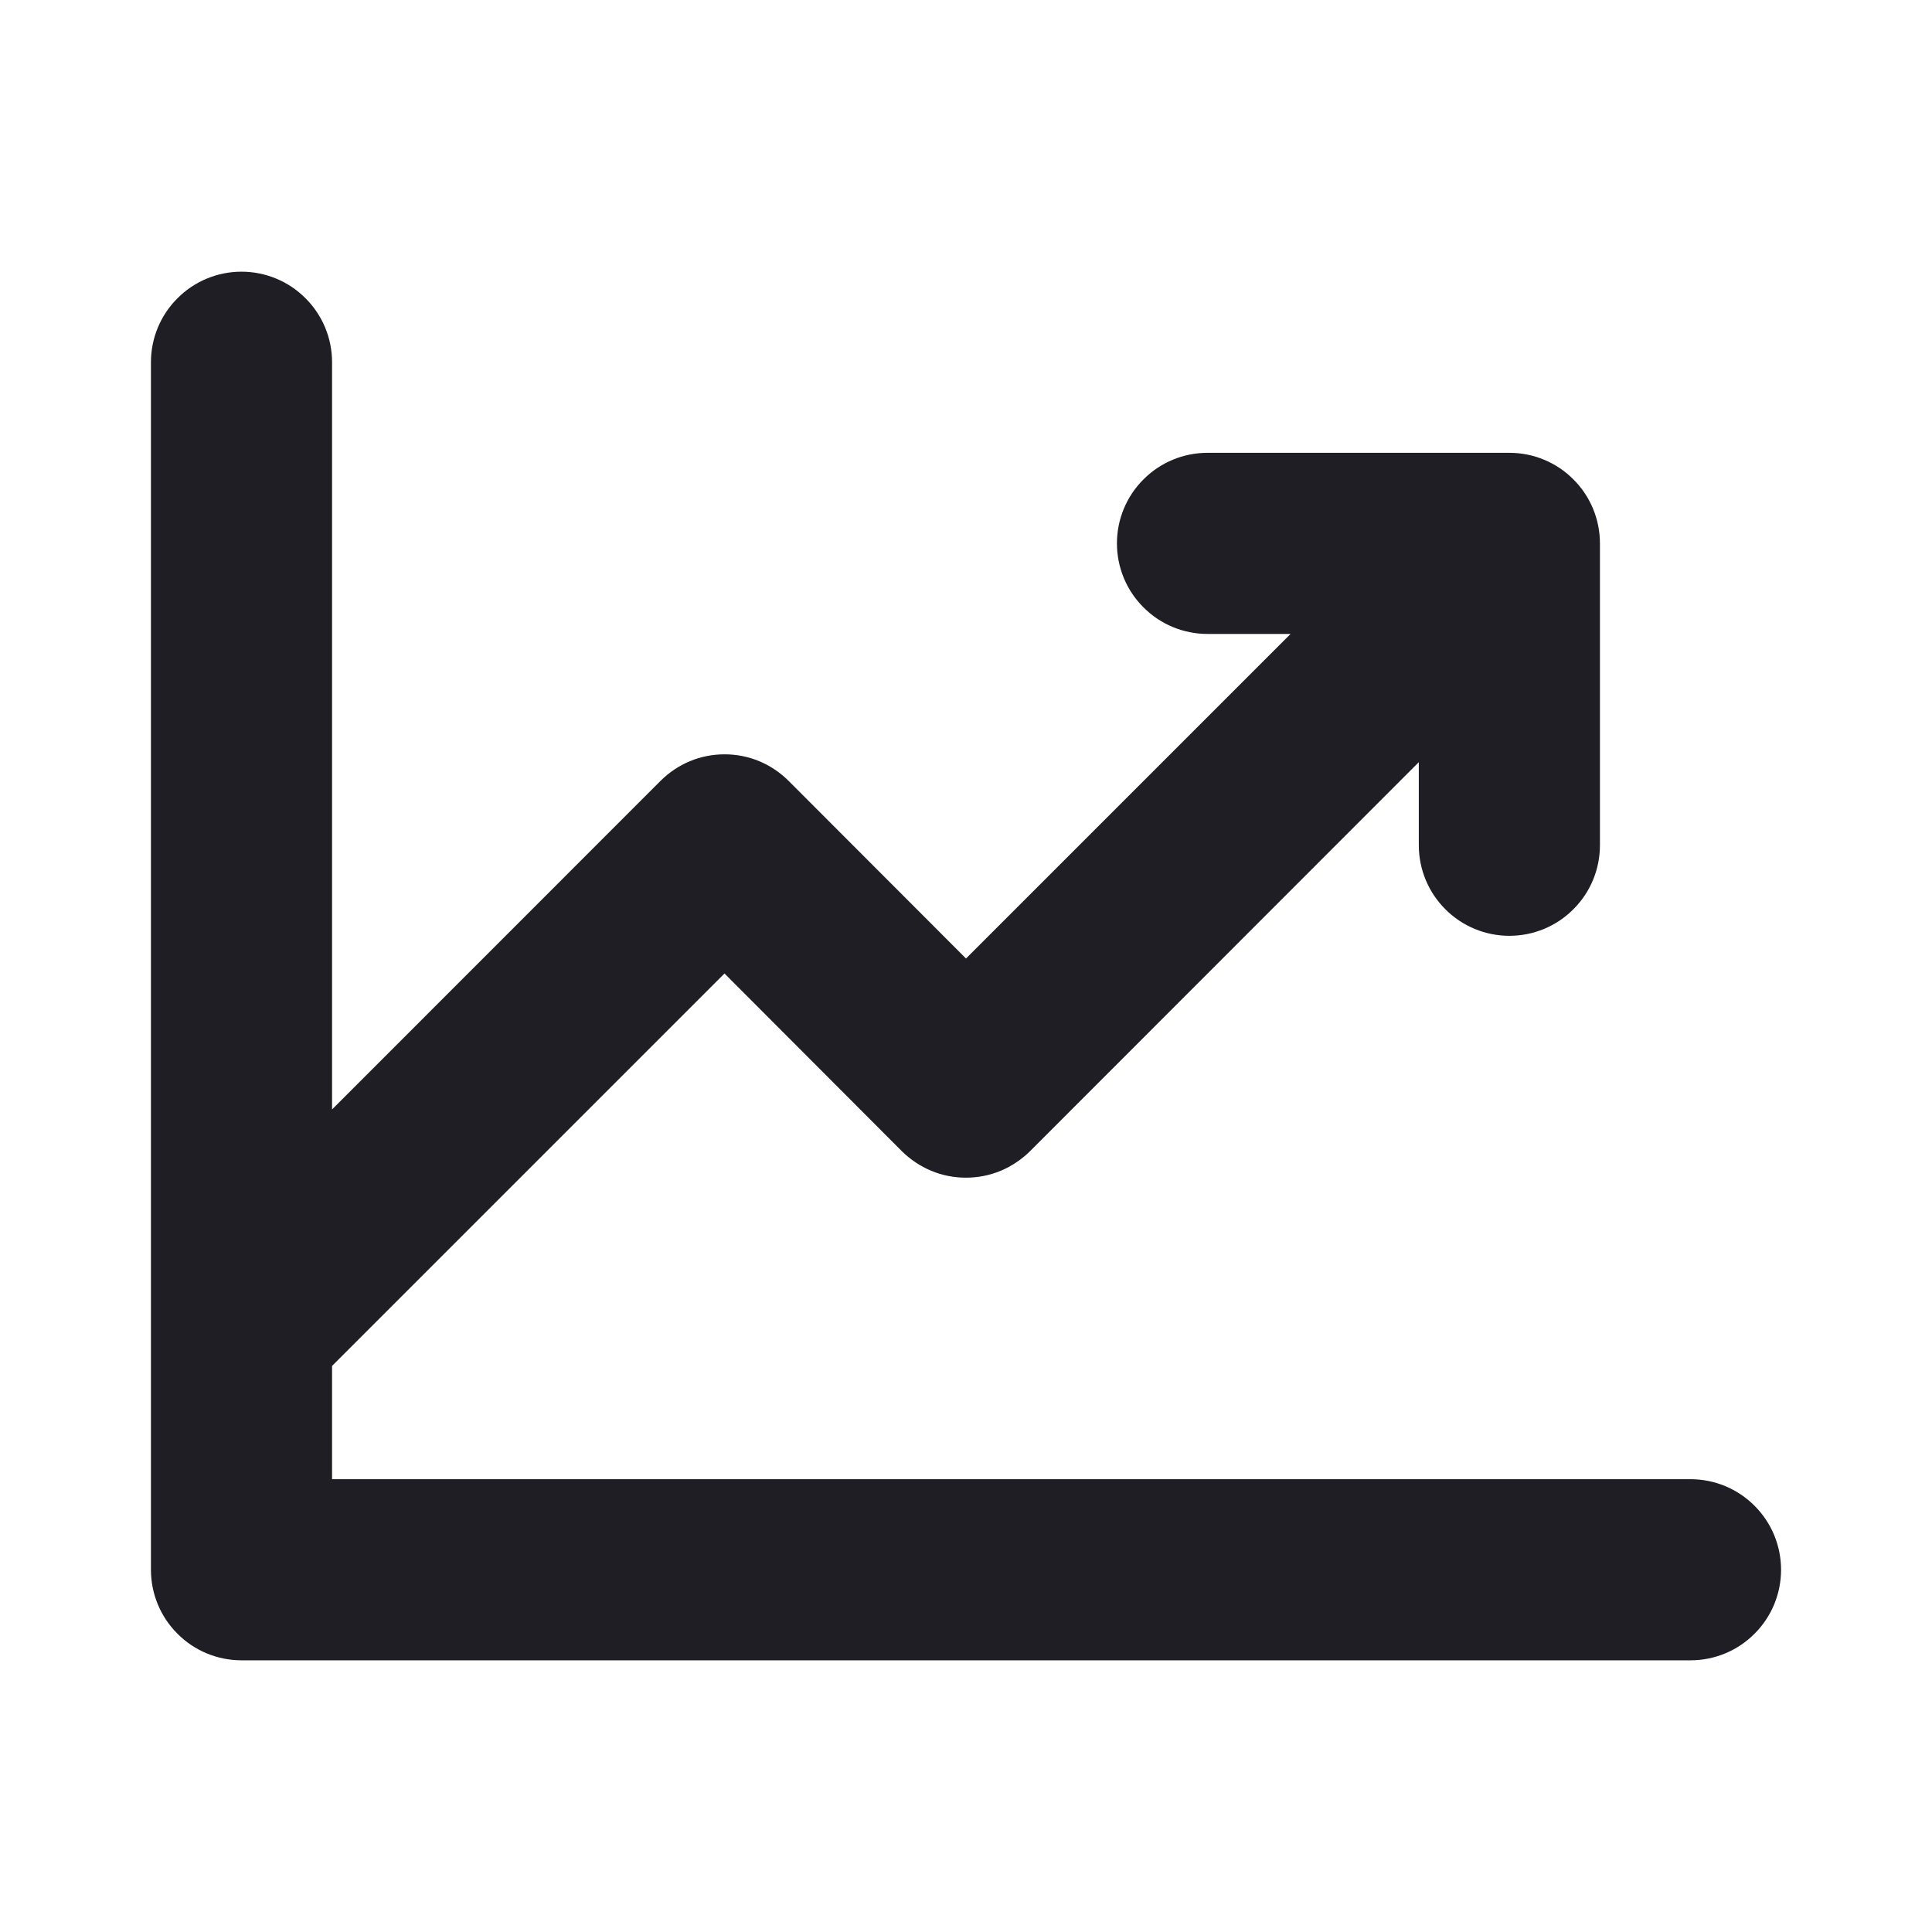
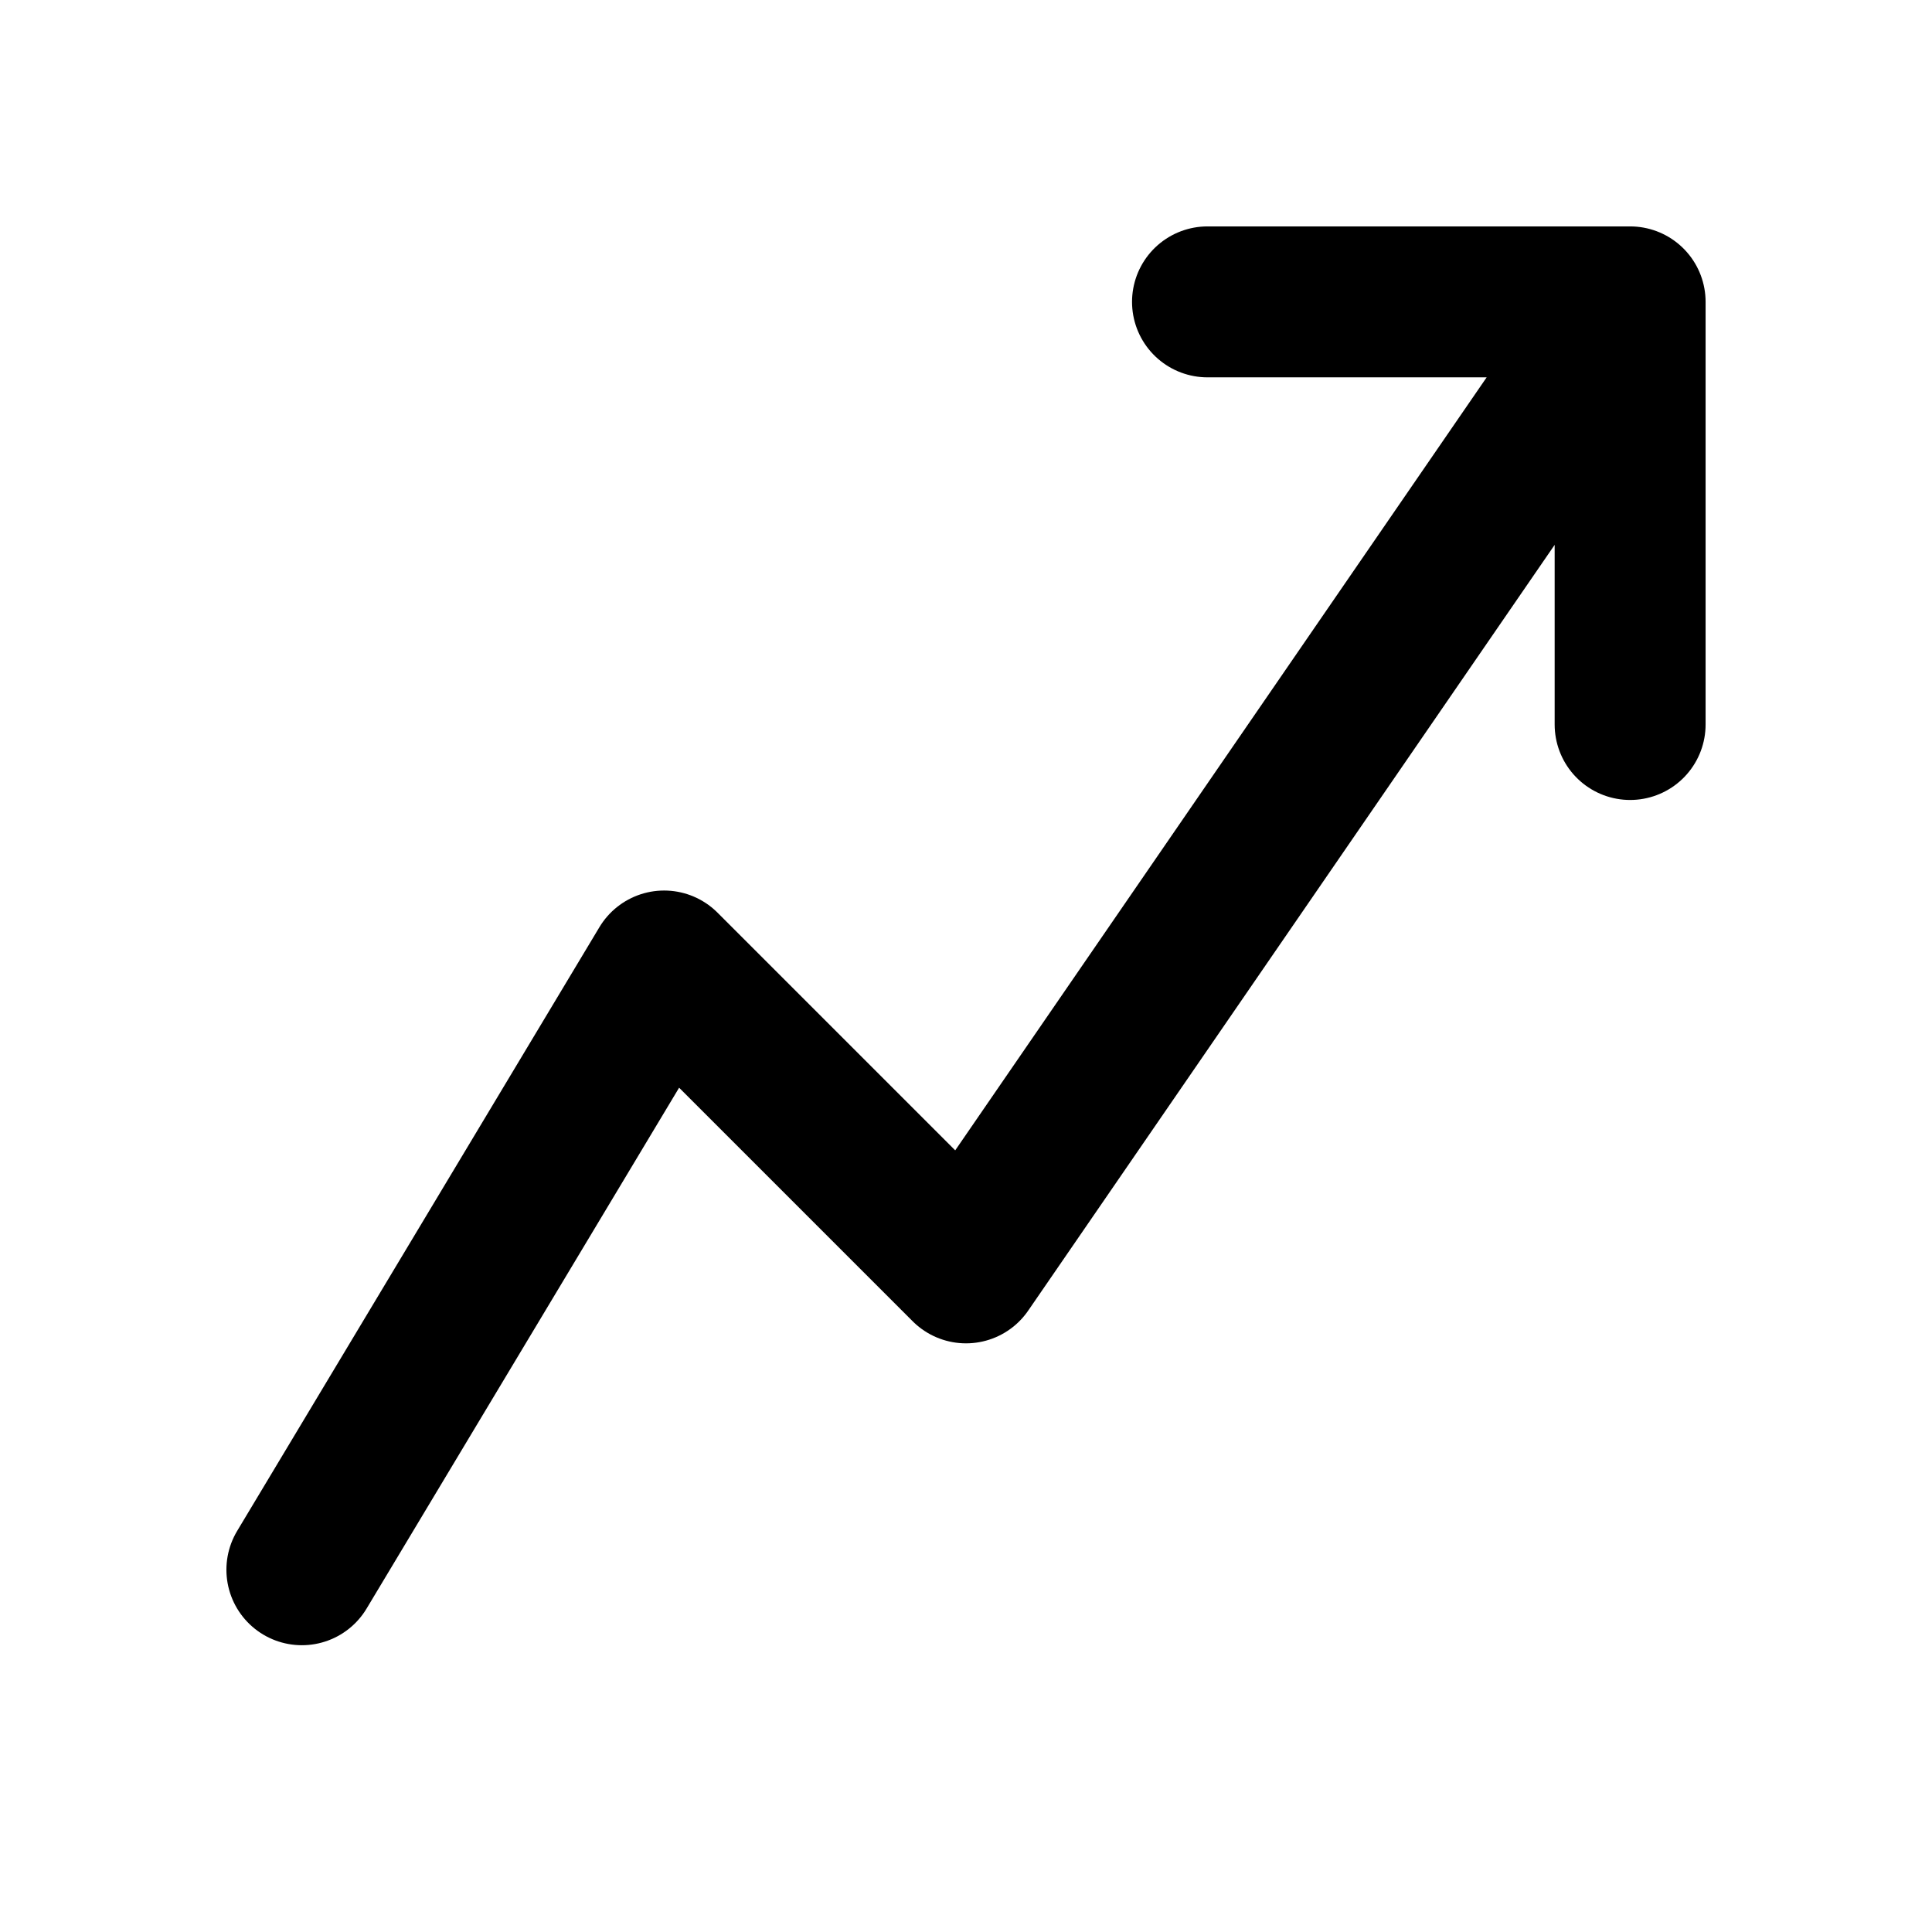
<svg xmlns="http://www.w3.org/2000/svg" width="16" height="16" viewBox="0 0 16 16" fill="none">
-   <mask id="mask0_26_26725" style="mask-type:alpha" maskUnits="userSpaceOnUse" x="0" y="0" width="16" height="16">
-     <path d="M14.75 13C14.75 13.199 14.671 13.39 14.53 13.53C14.39 13.671 14.199 13.75 14 13.75H2C1.801 13.75 1.61 13.671 1.47 13.53C1.329 13.39 1.25 13.199 1.25 13V3C1.25 2.801 1.329 2.61 1.47 2.47C1.61 2.329 1.801 2.25 2 2.25C2.199 2.25 2.39 2.329 2.53 2.47C2.671 2.61 2.75 2.801 2.75 3V9.188L5.469 6.468C5.539 6.398 5.622 6.342 5.713 6.304C5.804 6.266 5.902 6.247 6.001 6.247C6.099 6.247 6.197 6.266 6.288 6.304C6.379 6.342 6.462 6.398 6.532 6.468L8 7.938L10.688 5.25H10C9.801 5.25 9.61 5.171 9.47 5.03C9.329 4.89 9.25 4.699 9.25 4.5C9.25 4.301 9.329 4.11 9.47 3.97C9.61 3.829 9.801 3.75 10 3.75H12.5C12.699 3.75 12.89 3.829 13.03 3.97C13.171 4.11 13.25 4.301 13.25 4.5V7C13.25 7.199 13.171 7.39 13.03 7.53C12.89 7.671 12.699 7.75 12.5 7.75C12.301 7.75 12.11 7.671 11.97 7.53C11.829 7.39 11.75 7.199 11.75 7V6.312L8.531 9.533C8.461 9.602 8.378 9.658 8.287 9.696C8.196 9.734 8.098 9.753 7.999 9.753C7.901 9.753 7.803 9.734 7.712 9.696C7.621 9.658 7.538 9.602 7.468 9.533L6 8.062L2.75 11.312V12.25H14C14.199 12.25 14.39 12.329 14.53 12.47C14.671 12.61 14.75 12.801 14.75 13Z" fill="#1A1A1A" />
-   </mask>
-   <g mask="url(#mask0_26_26725)">
-     <rect width="16" height="16" fill="#1E1E24" />
-   </g>
+   <path d="M2.5 13L5.5 8L8 10.5L13.5 2.5M13.5 2.5H10M13.5 2.5V6" stroke="currentColor" stroke-width="1.25" stroke-linecap="round" stroke-linejoin="round" />
</svg>
